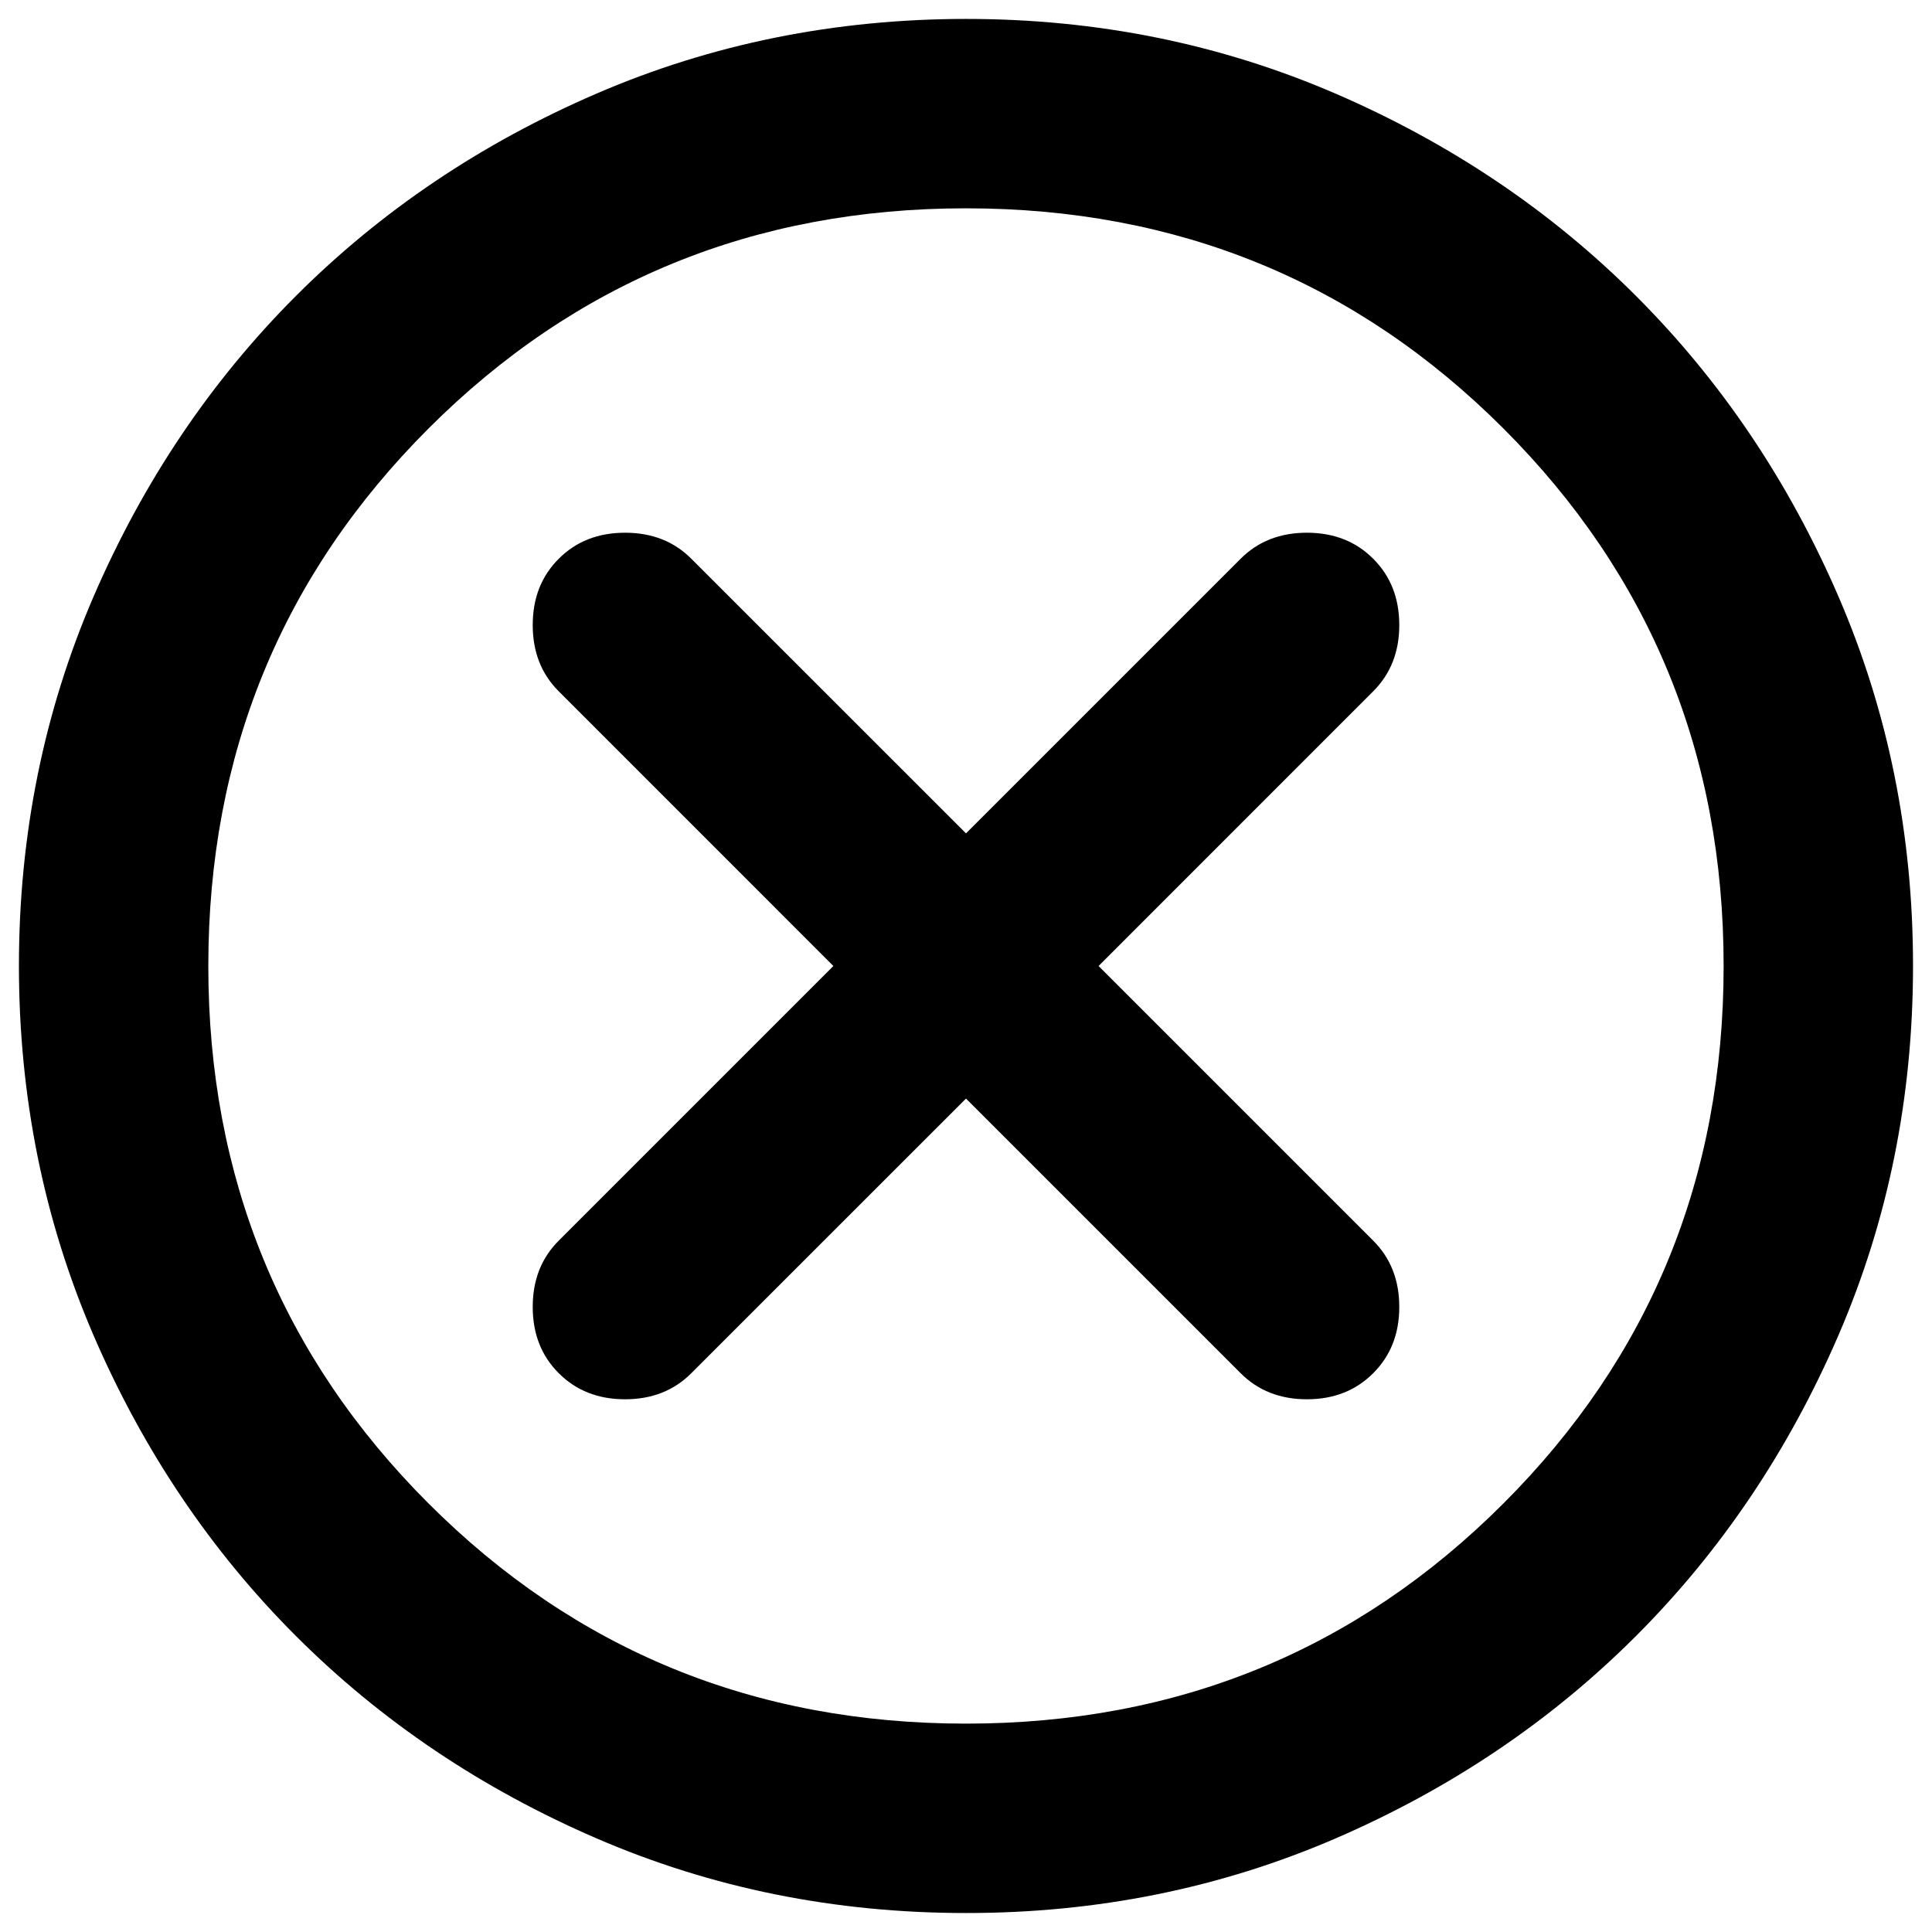
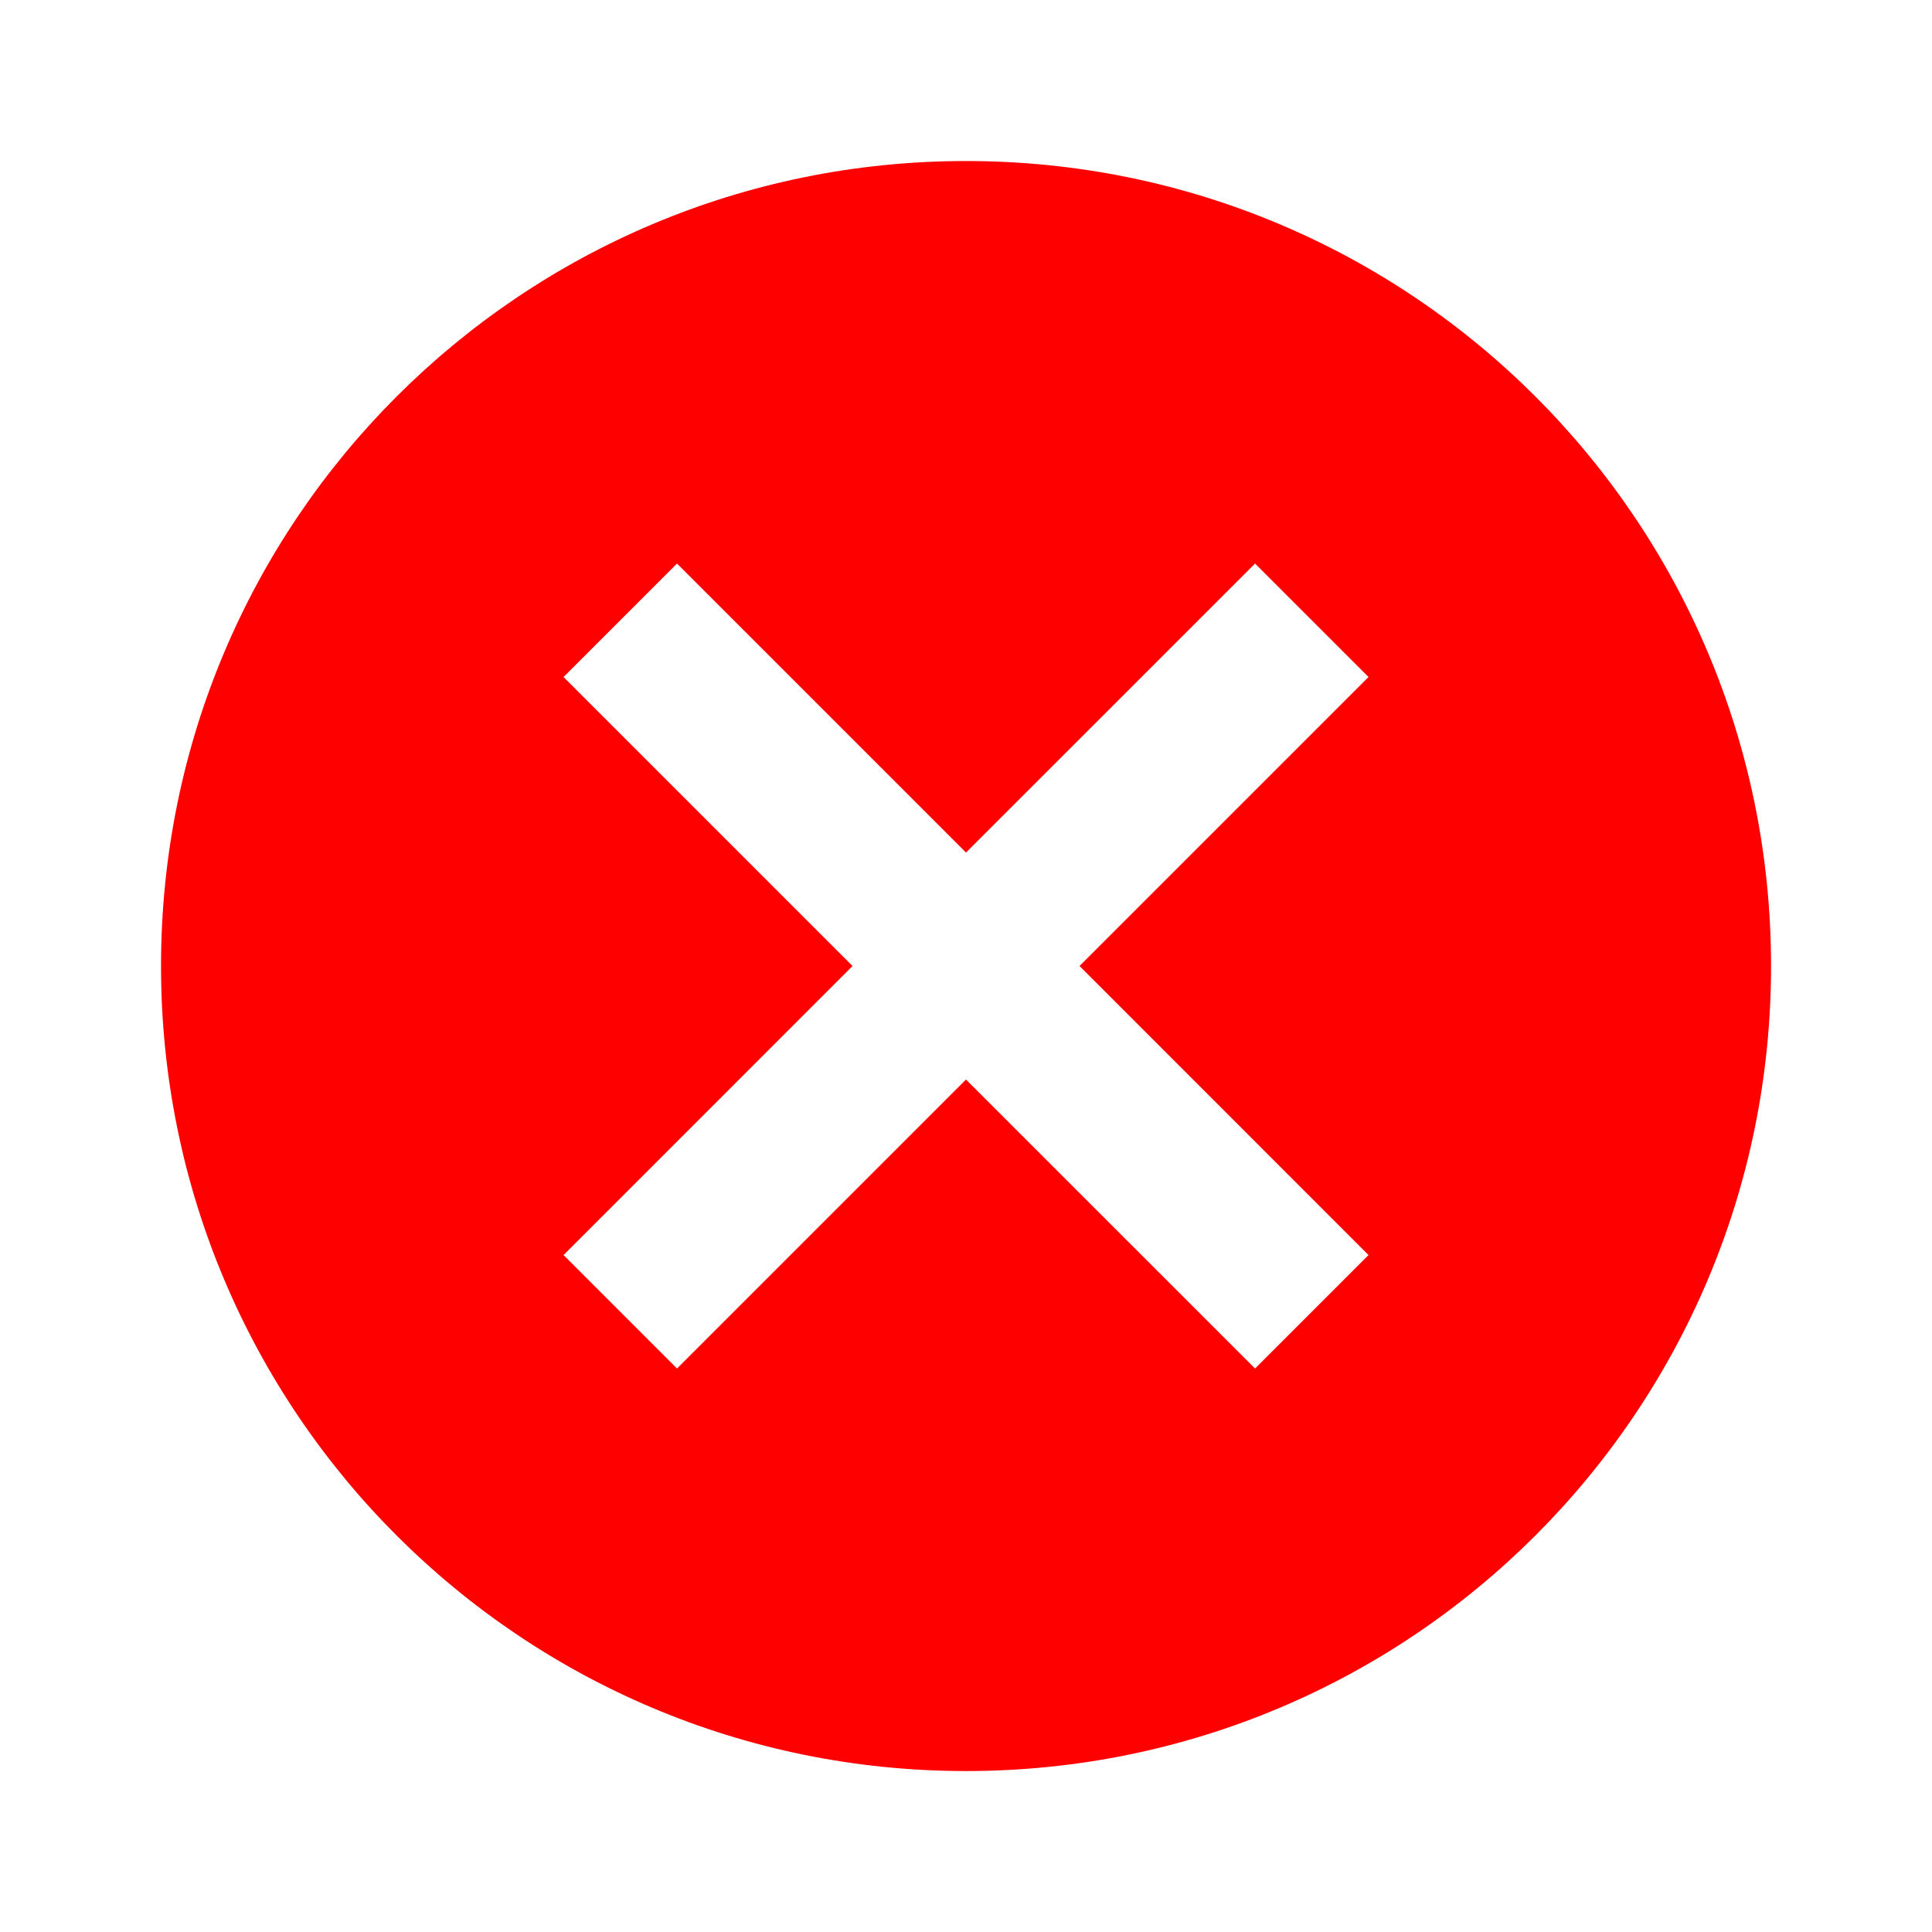
- <svg xmlns="http://www.w3.org/2000/svg" width="34" height="34" viewBox="0 0 34 34" fill="none">
-   <path d="M17 19.333L21.833 24.166C22.139 24.472 22.527 24.625 23 24.625C23.472 24.625 23.861 24.472 24.166 24.166C24.472 23.861 24.625 23.472 24.625 23C24.625 22.527 24.472 22.139 24.166 21.833L19.333 17L24.166 12.166C24.472 11.861 24.625 11.472 24.625 11C24.625 10.527 24.472 10.139 24.166 9.833C23.861 9.527 23.472 9.375 23 9.375C22.527 9.375 22.139 9.527 21.833 9.833L17 14.666L12.166 9.833C11.861 9.527 11.472 9.375 11 9.375C10.527 9.375 10.139 9.527 9.833 9.833C9.527 10.139 9.375 10.527 9.375 11C9.375 11.472 9.527 11.861 9.833 12.166L14.666 17L9.833 21.833C9.527 22.139 9.375 22.527 9.375 23C9.375 23.472 9.527 23.861 9.833 24.166C10.139 24.472 10.527 24.625 11 24.625C11.472 24.625 11.861 24.472 12.166 24.166L17 19.333ZM17 33.666C14.694 33.666 12.527 33.229 10.5 32.353C8.472 31.477 6.708 30.29 5.208 28.791C3.708 27.291 2.521 25.527 1.646 23.5C0.772 21.472 0.334 19.305 0.333 17C0.333 14.694 0.771 12.527 1.646 10.5C2.522 8.472 3.709 6.708 5.208 5.208C6.708 3.708 8.472 2.521 10.5 1.646C12.527 0.772 14.694 0.334 17 0.333C19.305 0.333 21.472 0.771 23.5 1.646C25.527 2.522 27.291 3.709 28.791 5.208C30.291 6.708 31.479 8.472 32.355 10.5C33.23 12.527 33.667 14.694 33.666 17C33.666 19.305 33.229 21.472 32.353 23.5C31.477 25.527 30.29 27.291 28.791 28.791C27.291 30.291 25.527 31.479 23.5 32.355C21.472 33.23 19.305 33.667 17 33.666ZM17 30.333C20.722 30.333 23.875 29.041 26.458 26.458C29.041 23.875 30.333 20.722 30.333 17C30.333 13.277 29.041 10.125 26.458 7.541C23.875 4.958 20.722 3.666 17 3.666C13.277 3.666 10.125 4.958 7.541 7.541C4.958 10.125 3.666 13.277 3.666 17C3.666 20.722 4.958 23.875 7.541 26.458C10.125 29.041 13.277 30.333 17 30.333Z" fill="black" />
+ <svg xmlns="http://www.w3.org/2000/svg" width="26" height="26" viewBox="0 0 26 26" fill="none">
+   <path d="M13 2.167C7.009 2.167 2.167 7.009 2.167 13C2.167 18.991 7.009 23.834 13 23.834C18.991 23.834 23.834 18.991 23.834 13C23.834 7.009 18.991 2.167 13 2.167ZM18.417 16.89L16.89 18.417L13 14.528L9.111 18.417L7.584 16.89L11.473 13L7.584 9.111L9.111 7.584L13 11.473L16.89 7.584L18.417 9.111L14.528 13L18.417 16.89Z" fill="#FF0000" />
</svg>
